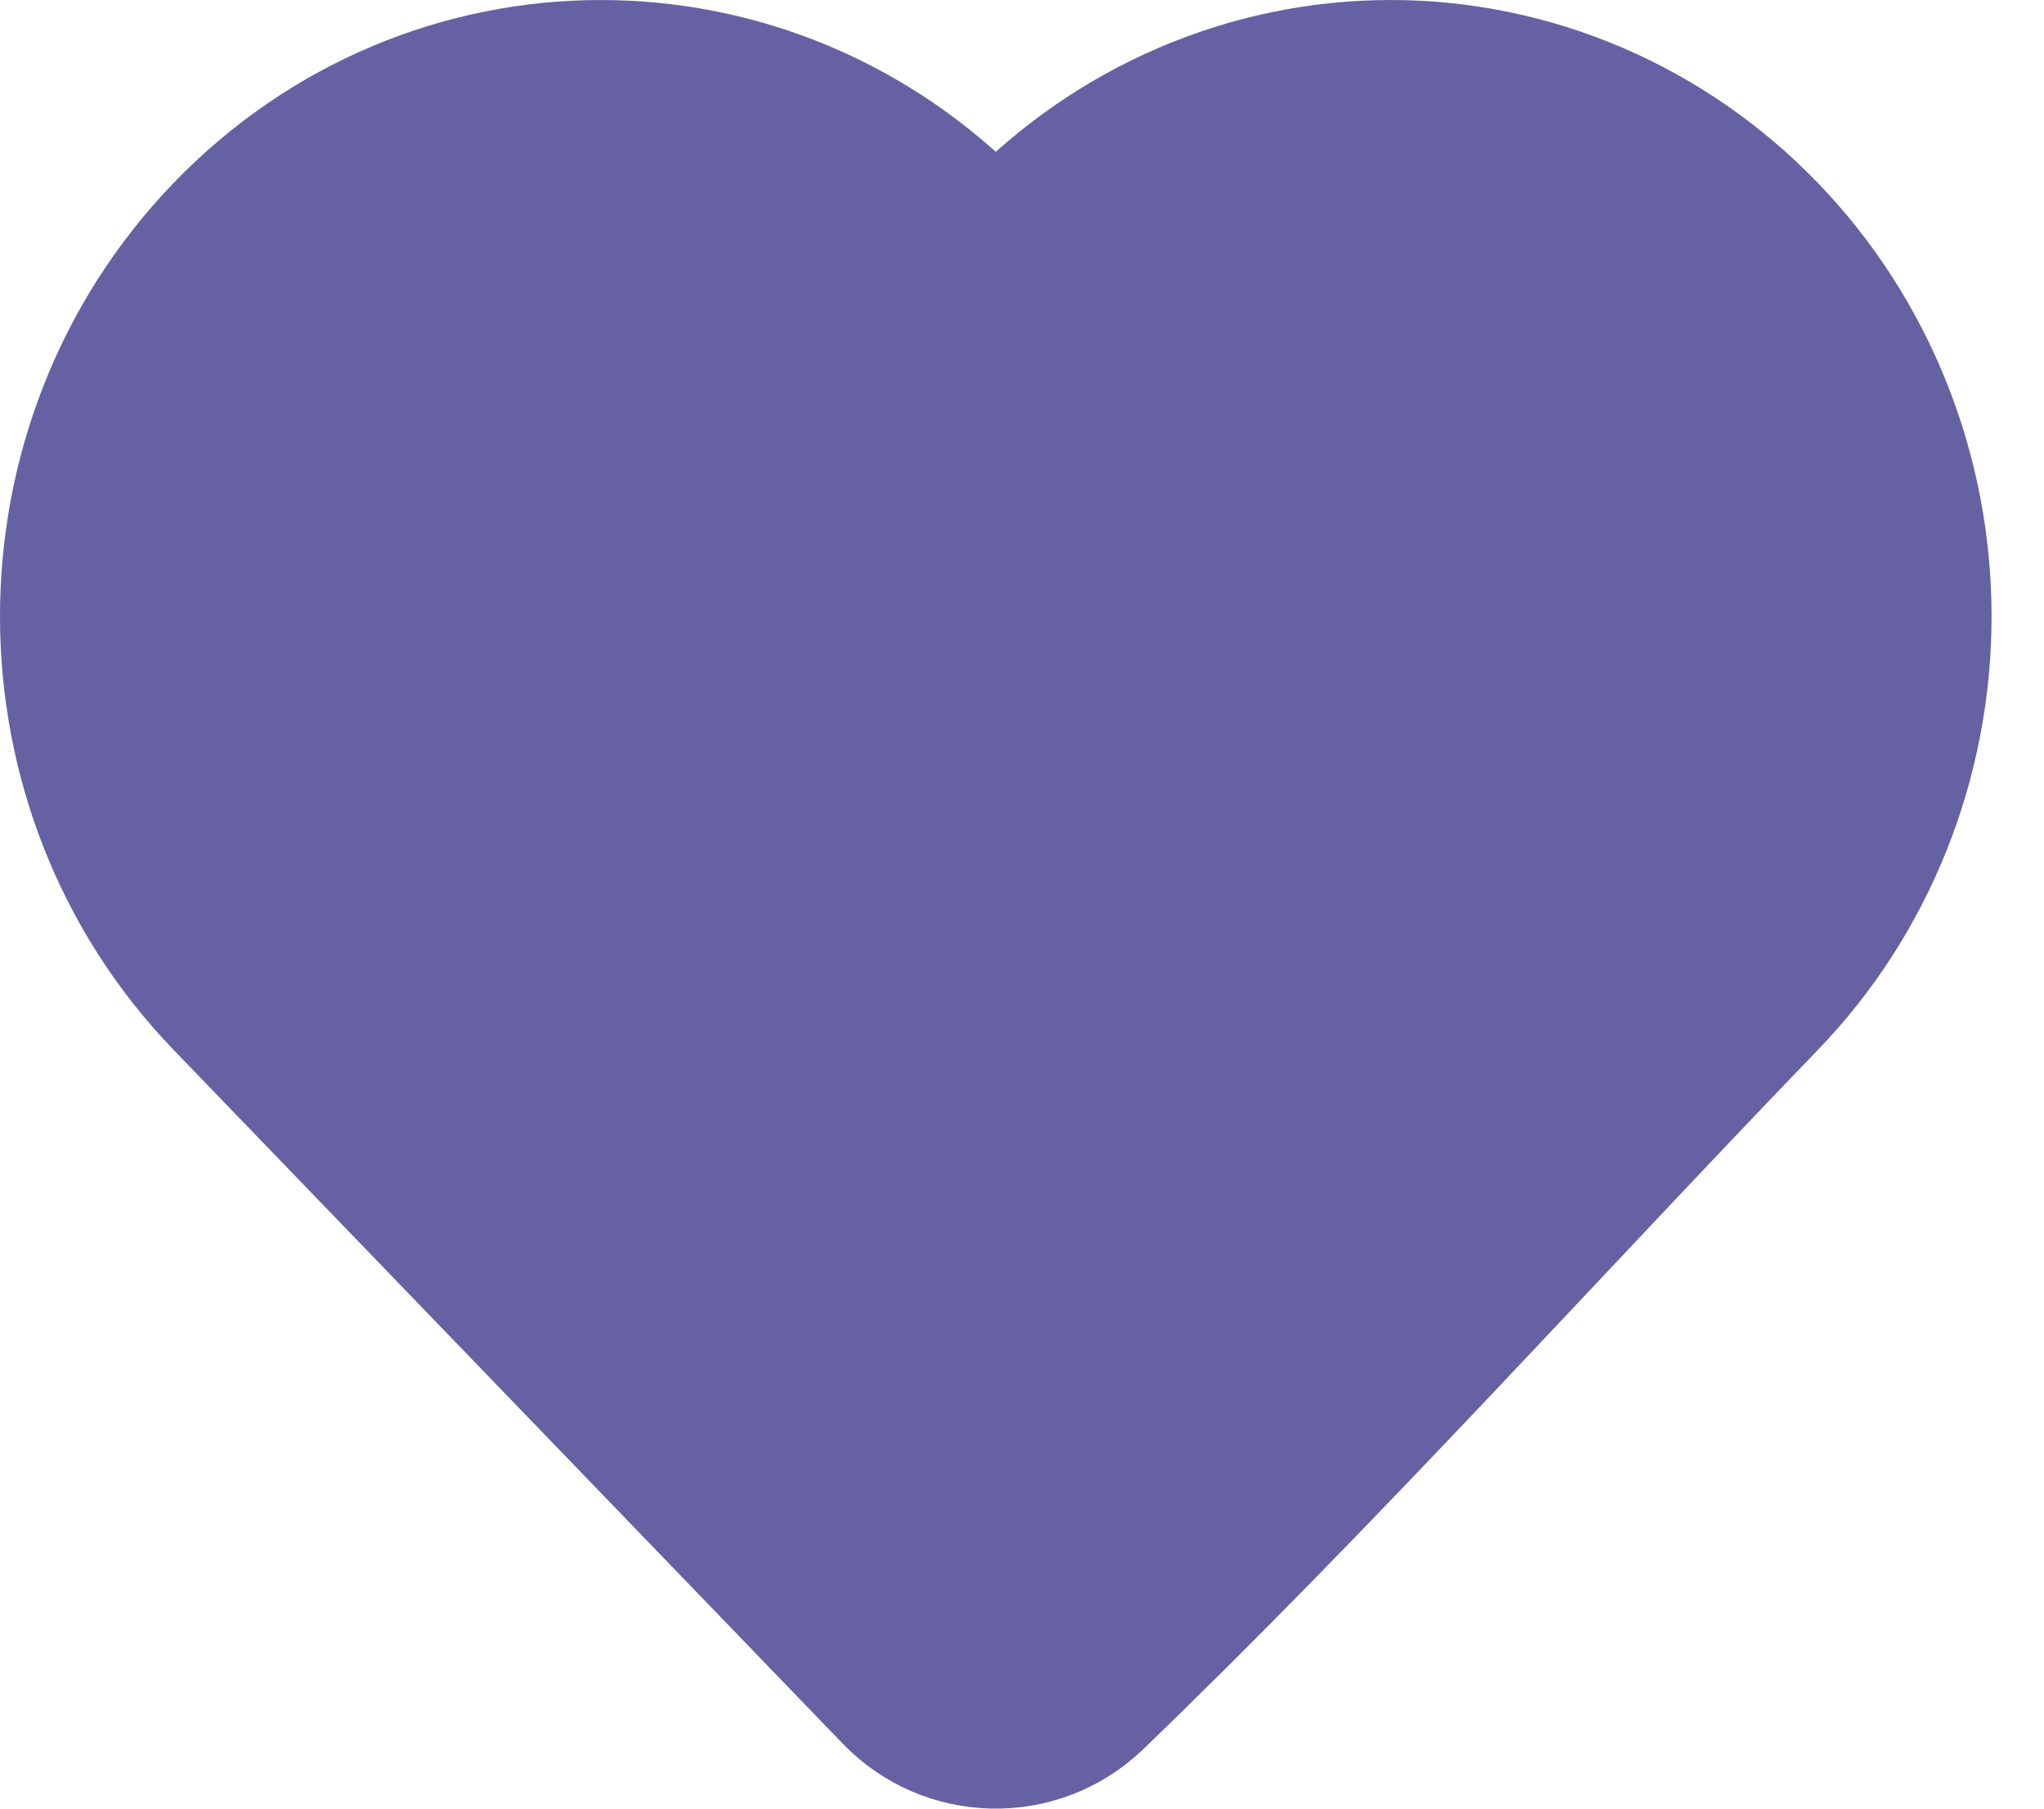
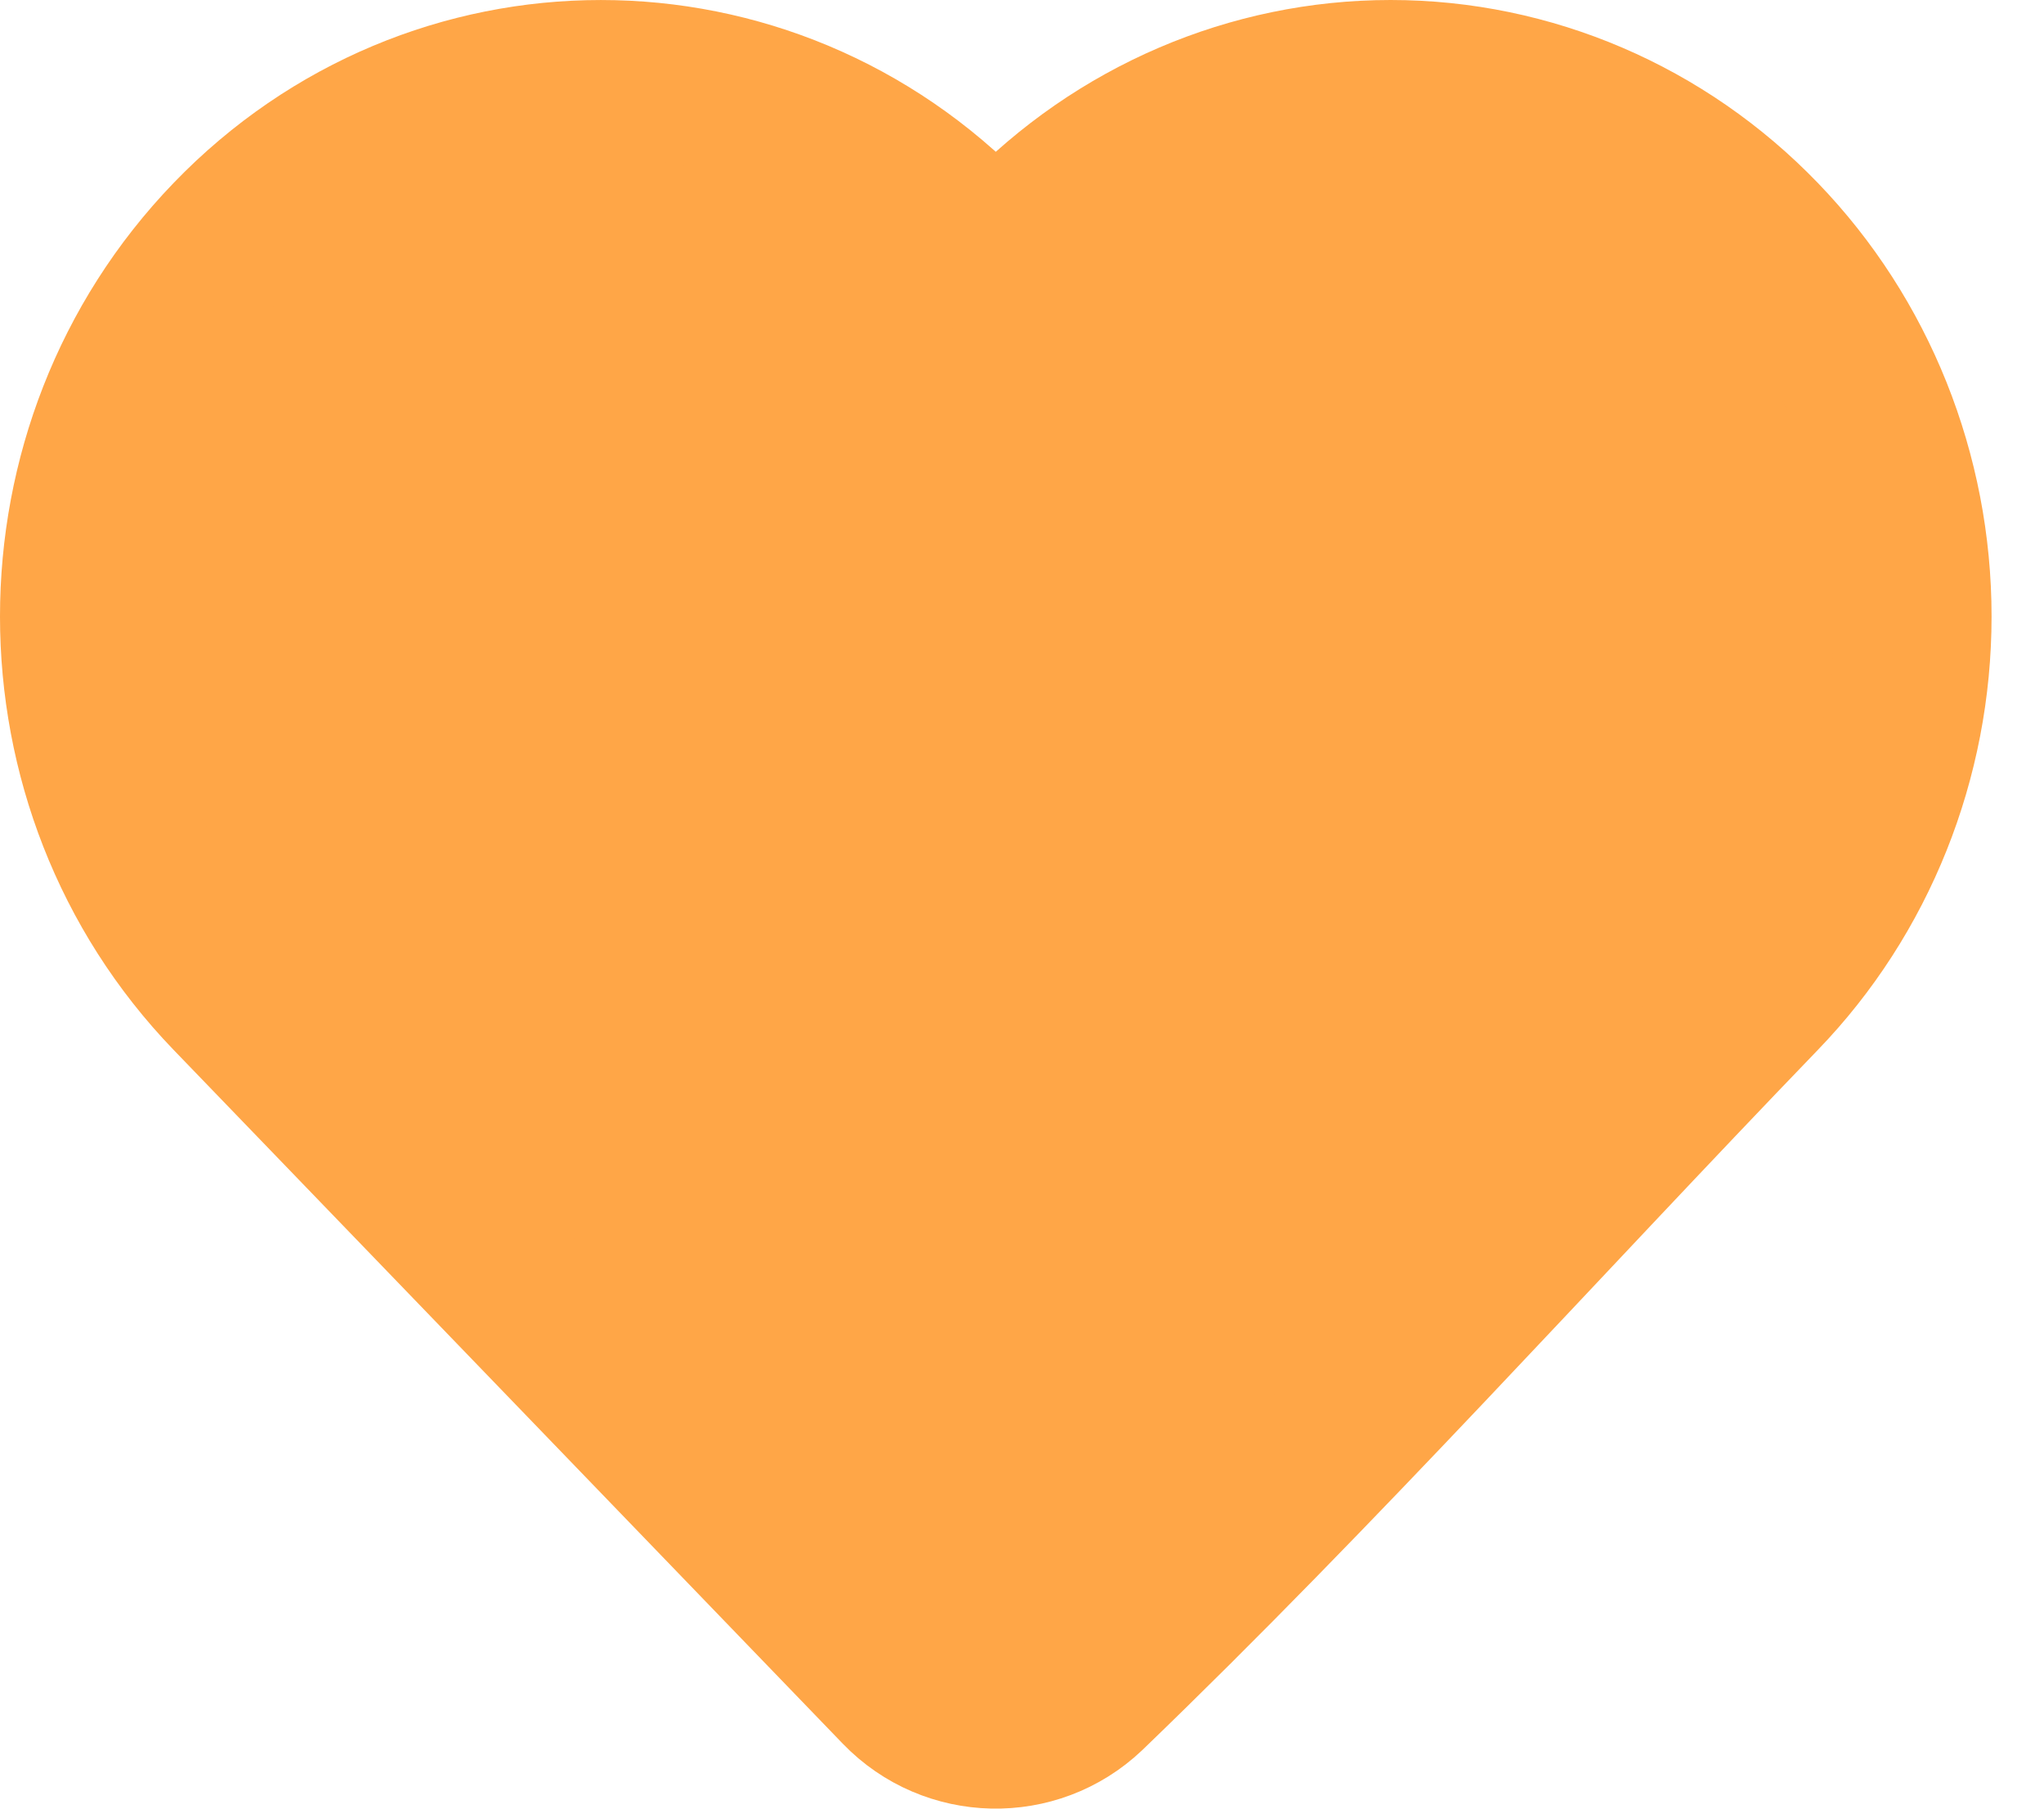
<svg xmlns="http://www.w3.org/2000/svg" width="26" height="23" viewBox="0 0 26 23" fill="none">
-   <path d="M24.333 7.839C24.333 9.643 23.641 11.377 22.403 12.658C19.556 15.61 16.794 18.688 13.839 21.533C13.162 22.176 12.088 22.152 11.44 21.48L2.929 12.658C0.357 9.992 0.357 5.687 2.929 3.02C5.527 0.327 9.759 0.327 12.357 3.02L12.666 3.341L12.976 3.02C14.221 1.729 15.918 1 17.689 1C19.462 1 21.158 1.729 22.403 3.02C23.641 4.302 24.333 6.035 24.333 7.839Z" fill="#6661A3" stroke="#6661A3" stroke-width="2" stroke-linejoin="round" />
+   <path d="M24.333 7.839C24.333 9.643 23.641 11.377 22.403 12.658C19.556 15.61 16.794 18.688 13.839 21.533C13.162 22.176 12.088 22.152 11.44 21.48L2.929 12.658C0.357 9.992 0.357 5.687 2.929 3.02C5.527 0.327 9.759 0.327 12.357 3.02L12.666 3.341L12.976 3.02C14.221 1.729 15.918 1 17.689 1C19.462 1 21.158 1.729 22.403 3.02C23.641 4.302 24.333 6.035 24.333 7.839Z" fill="#FFA647" stroke="#FFA647" stroke-width="2" stroke-linejoin="round" />
</svg>
